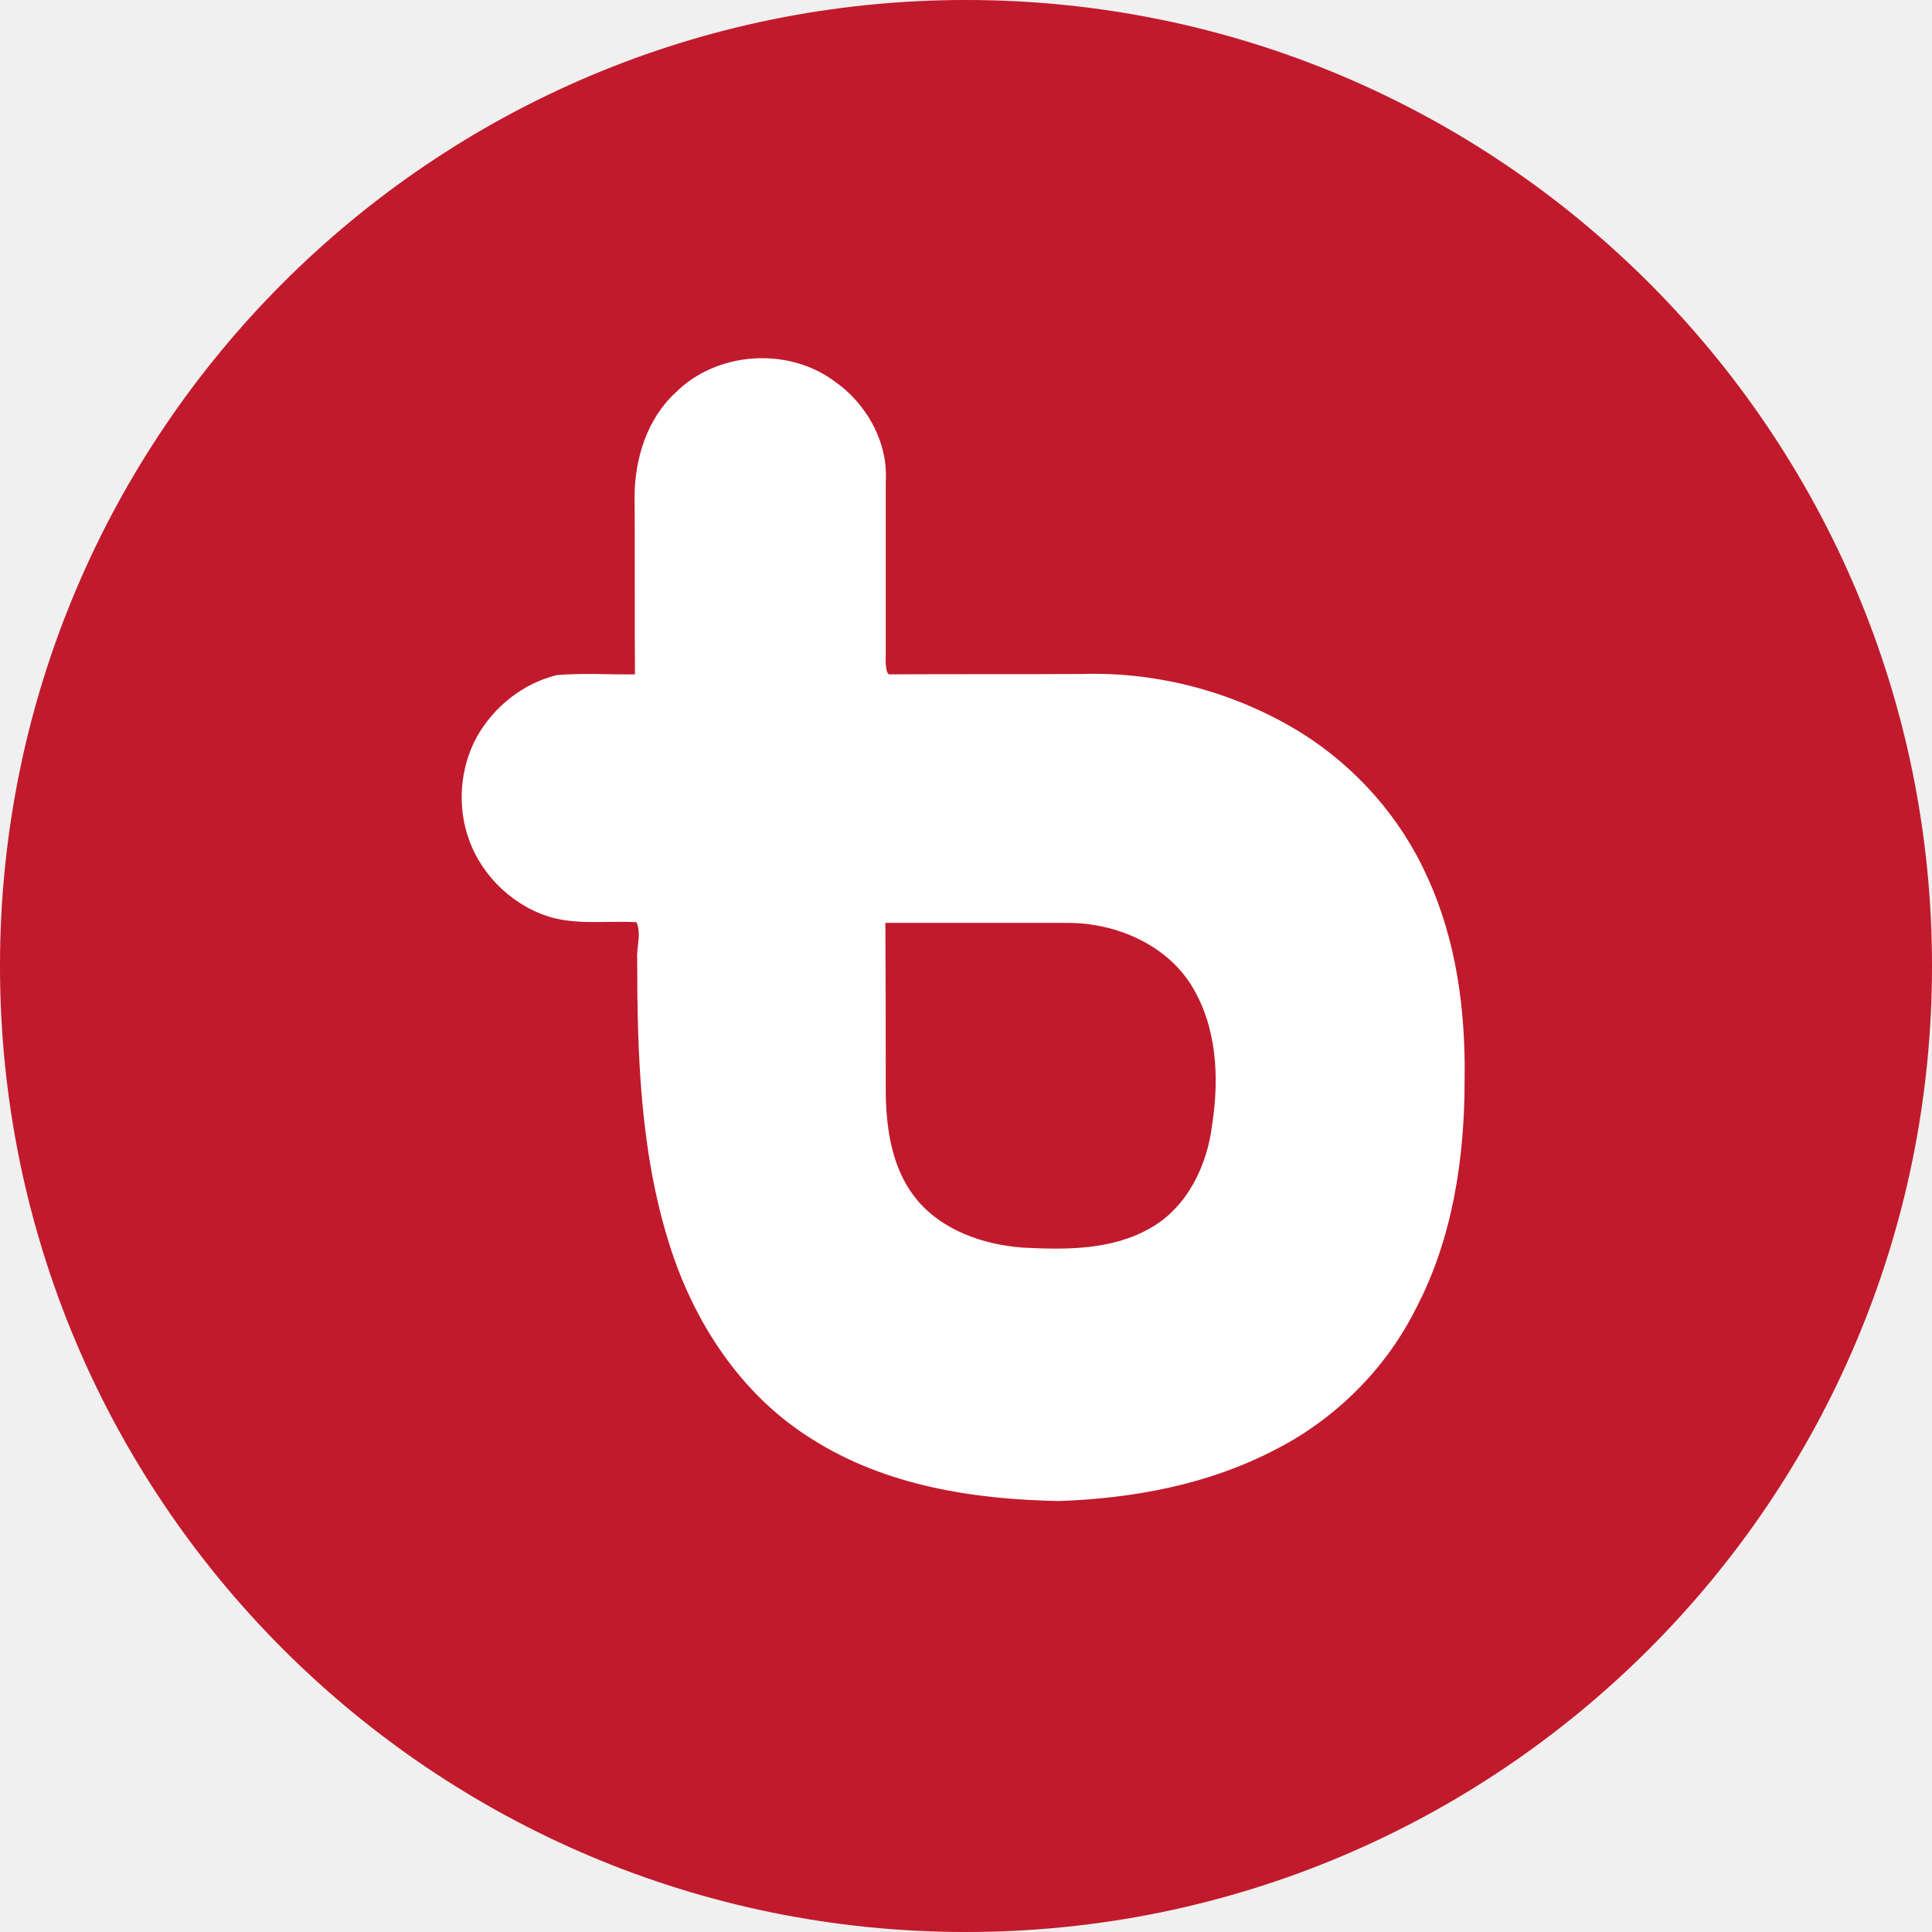
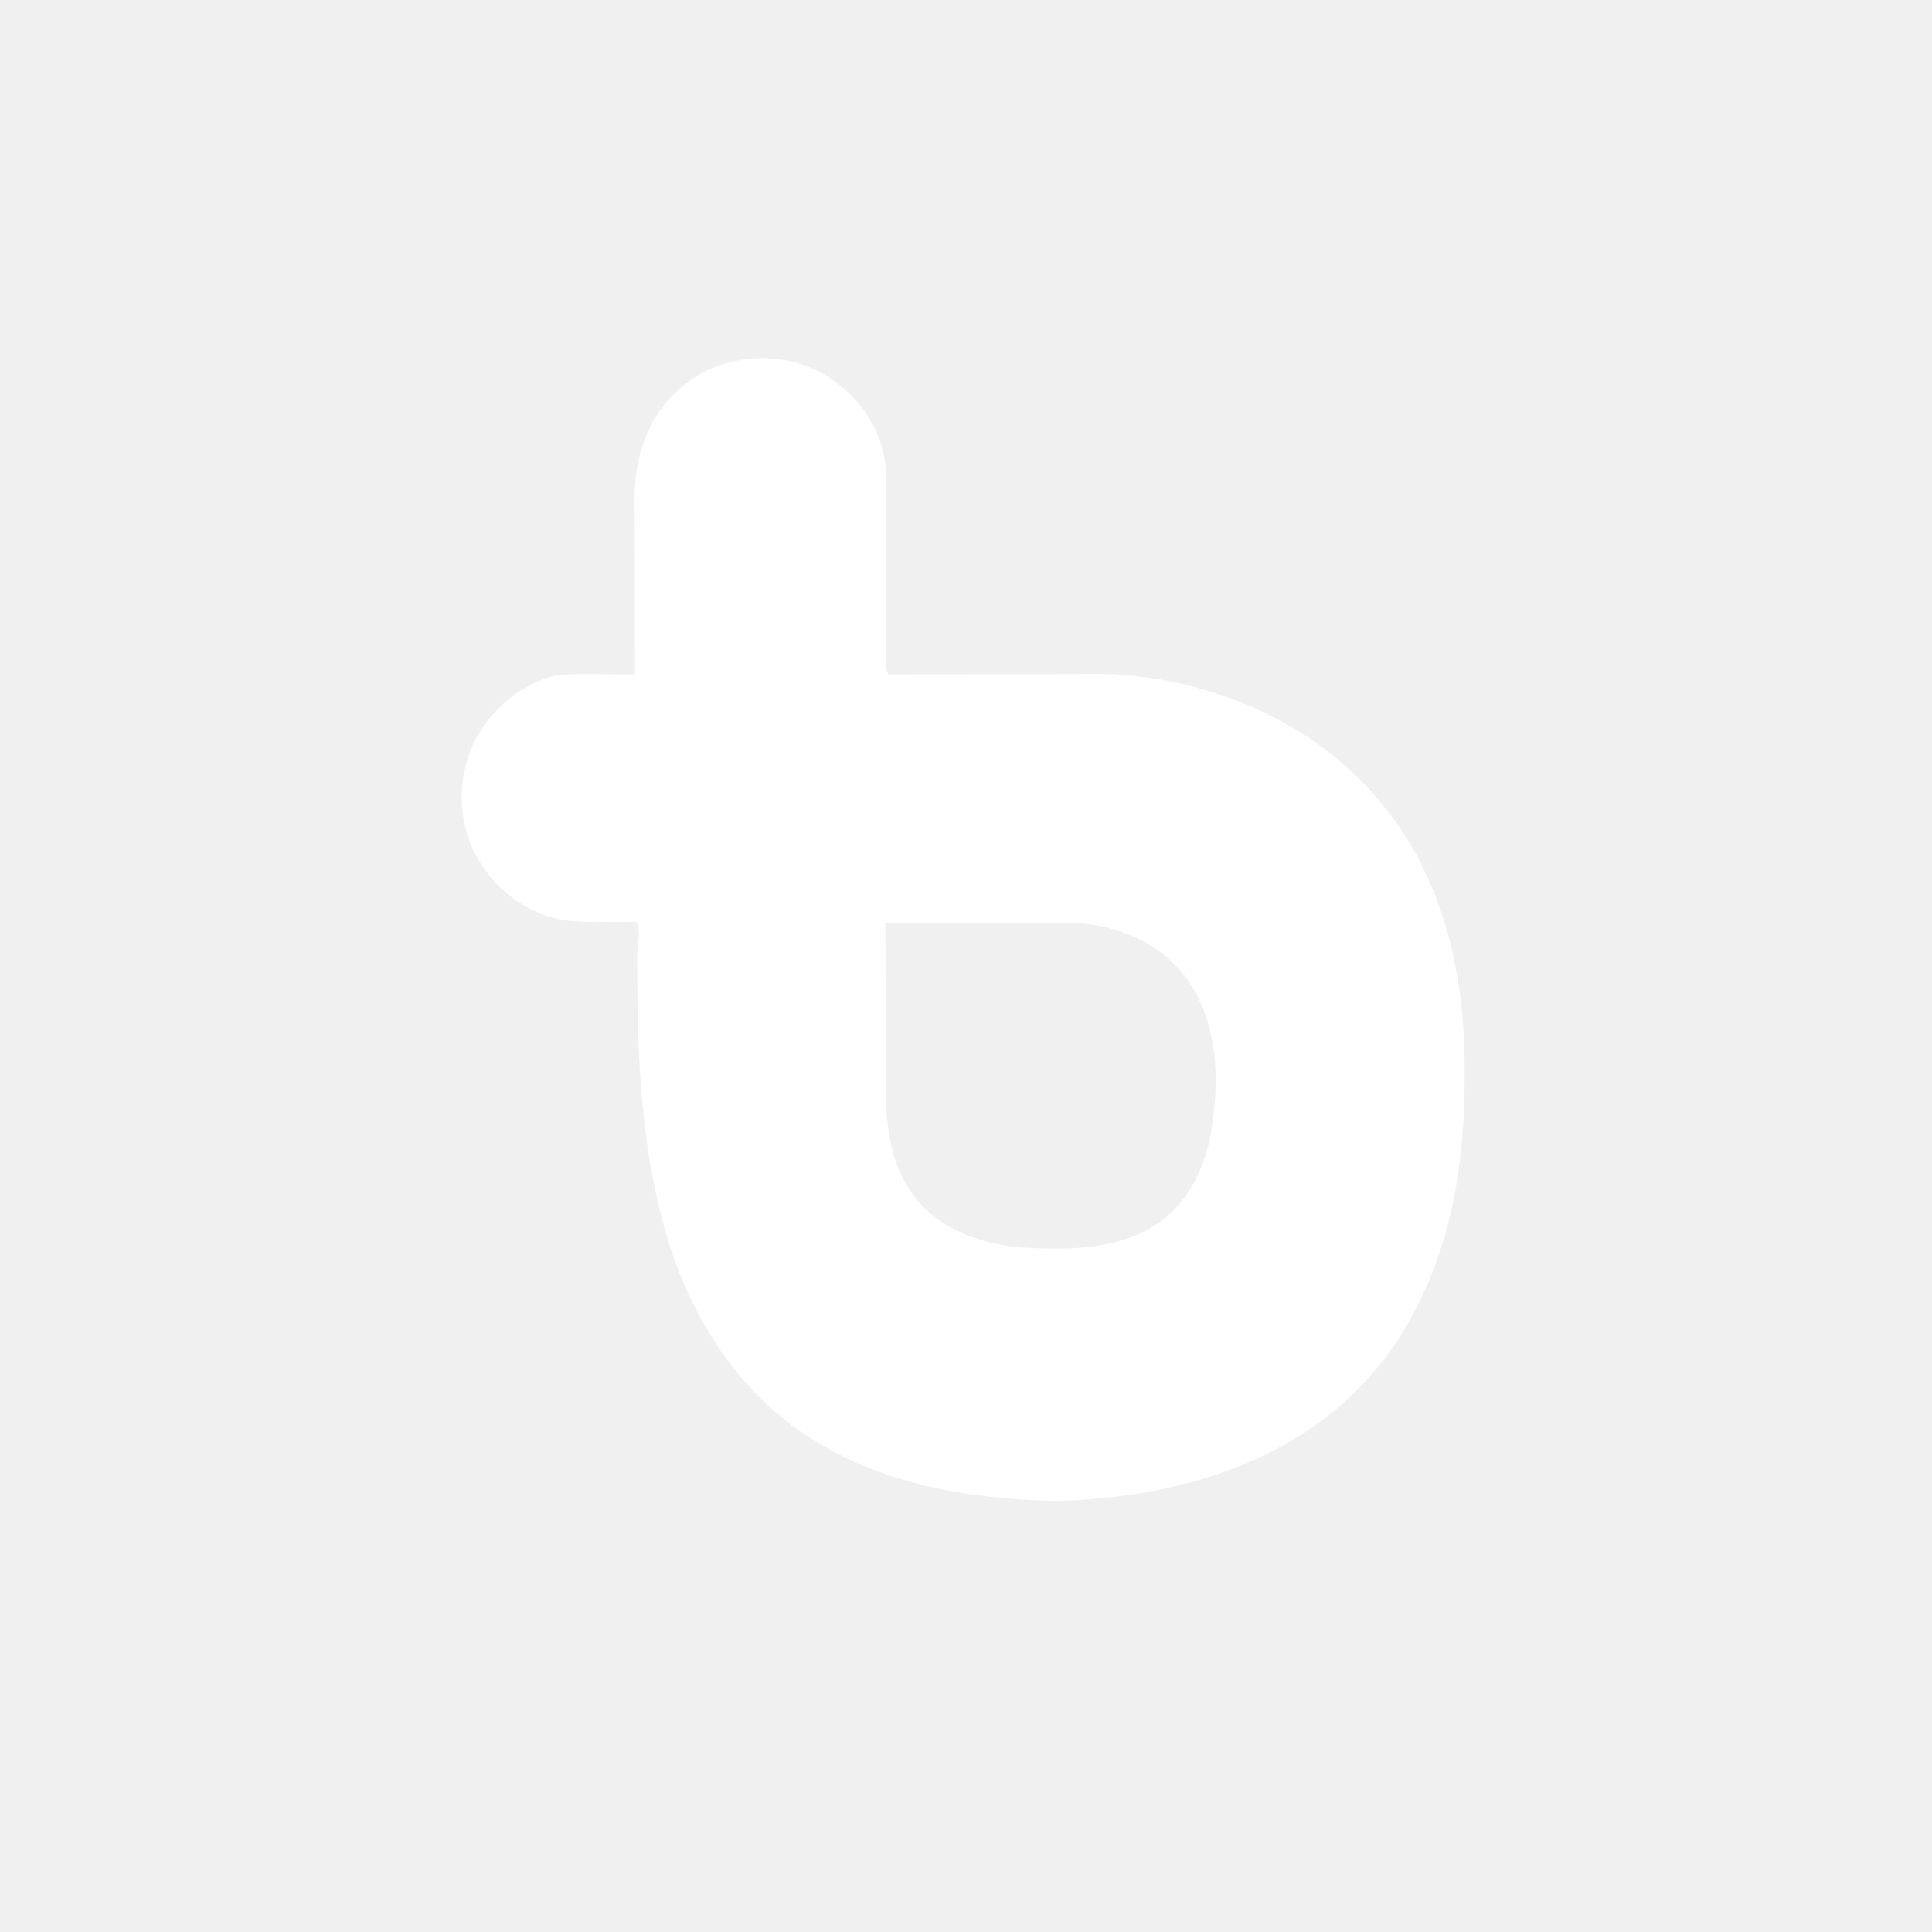
<svg xmlns="http://www.w3.org/2000/svg" width="52px" height="52px" viewBox="0 0 52 52" version="1.1">
  <g id="Page-1" stroke="none" stroke-width="1" fill="none" fill-rule="evenodd">
    <g id="bleenco-logo">
      <g id="Group">
-         <circle id="Oval" fill="#C11A2C" cx="26" cy="26" r="26" />
        <path d="M23.83,24.84 C23.84,26.38 23.84,27.92 23.84,29.47 C23.86,30.43 24.02,31.46 24.63,32.23 C25.32,33.11 26.46,33.5 27.53,33.58 C28.69,33.64 29.93,33.65 30.97,33.05 C31.97,32.48 32.5,31.35 32.63,30.24 C32.82,28.98 32.75,27.62 32.06,26.51 C31.37,25.41 30.03,24.85 28.78,24.84 L23.83,24.84 Z M18.18,10.57 C19.28,9.47 21.17,9.33 22.43,10.24 C23.31,10.84 23.91,11.89 23.84,12.97 L23.84,17.62 C23.83,17.81 23.84,18.15 23.94,18.15 C25.68,18.14 27.42,18.15 29.15,18.14 C31.19,18.08 33.26,18.64 35,19.71 C36.48,20.63 37.69,21.99 38.41,23.59 C39.2,25.3 39.45,27.2 39.42,29.08 C39.42,31.17 39.1,33.32 38.12,35.2 C37.3,36.85 35.93,38.21 34.28,39.04 C32.5,39.96 30.5,40.33 28.51,40.4 C26.21,40.36 23.83,39.99 21.85,38.73 C19.93,37.54 18.65,35.55 18,33.44 C17.23,30.97 17.15,28.36 17.15,25.8 C17.13,25.48 17.27,25.14 17.13,24.82 C16.38,24.78 15.63,24.89 14.91,24.71 C13.87,24.44 12.98,23.61 12.62,22.59 C12.3,21.7 12.38,20.67 12.83,19.84 C13.29,19.02 14.08,18.39 14.99,18.17 C15.69,18.11 16.4,18.16 17.09,18.15 C17.08,16.55 17.09,14.95 17.08,13.34 C17.09,12.33 17.42,11.27 18.18,10.57 Z" id="Shape" fill="#FFFFFF" />
      </g>
    </g>
  </g>
</svg>
